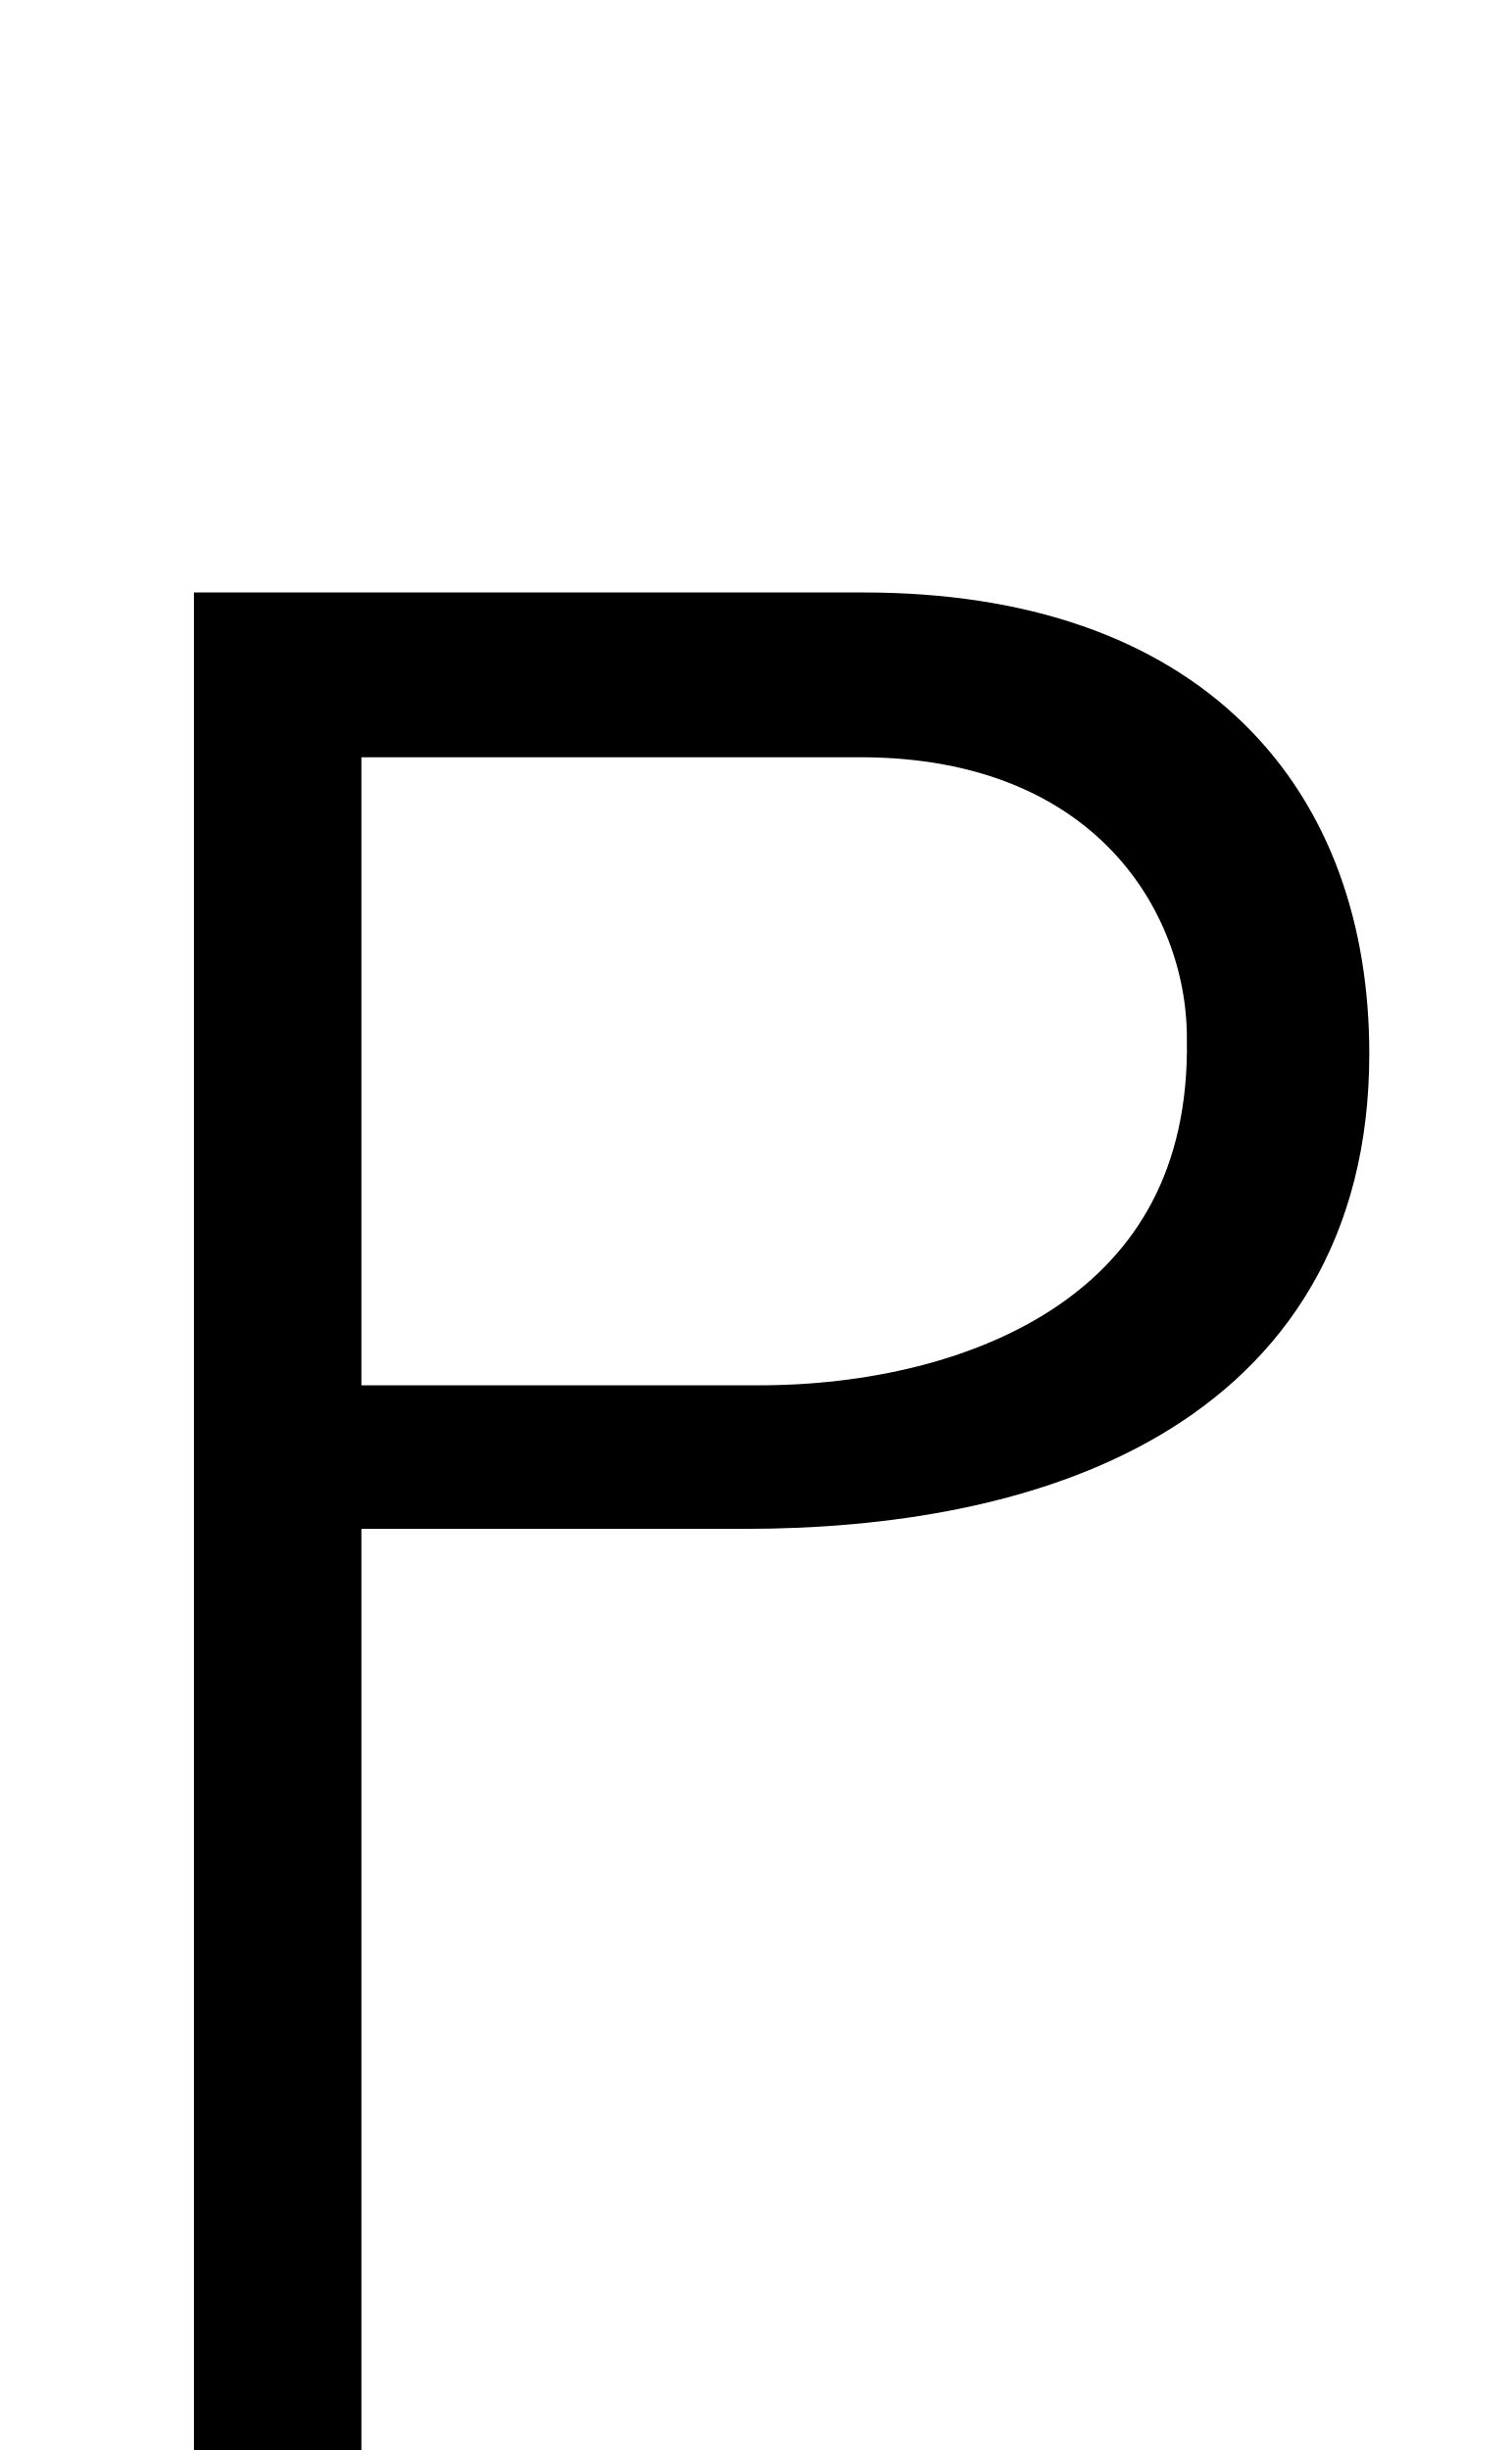
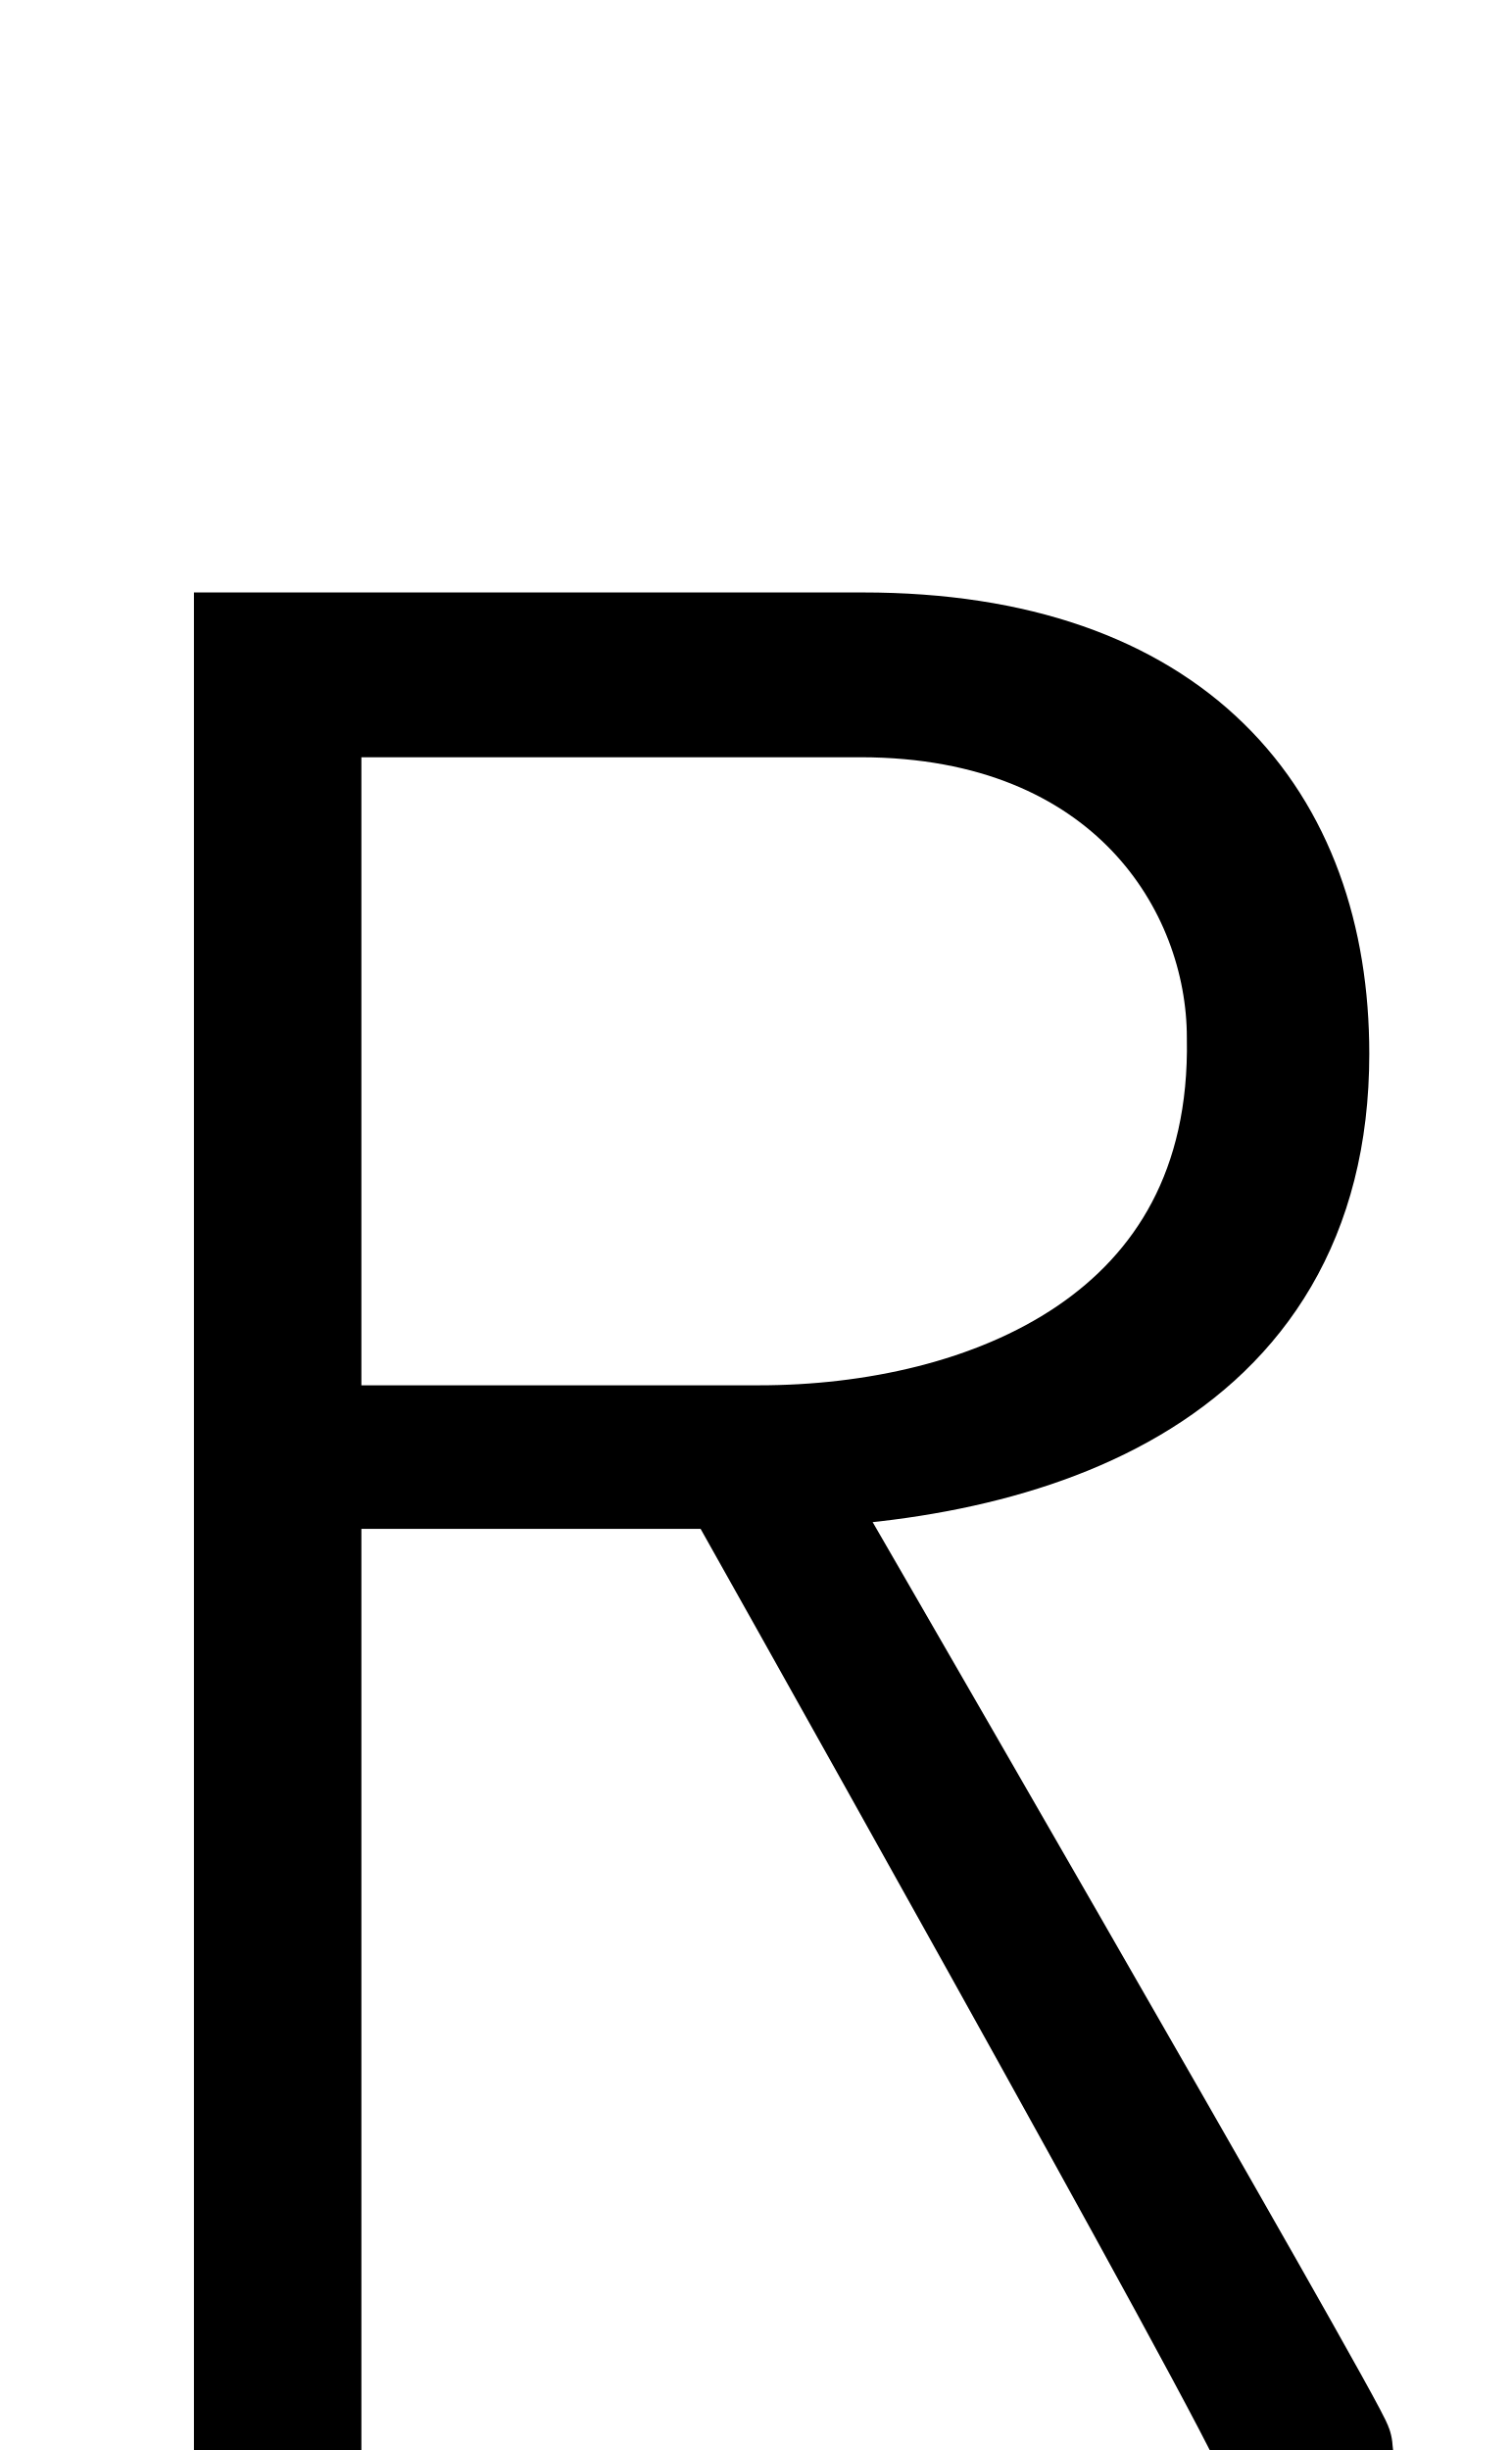
<svg xmlns="http://www.w3.org/2000/svg" version="1.1" viewBox="0 -288 1264 2048" id="svg6" width="1264" height="2048">
  <defs id="defs10" />
  <g id="layer1" style="display:none">
-     <g transform="matrix(1,0,0,-1,0,1760)" id="g4" style="fill:#cccccc">
-       <path style="fill:#cccccc" d="m 160,0 v 1552 h 472 q 248,0 380,-96 132,-96 132,-288 0,-192 -132,-296 Q 880,768 632,768 H 312 V 0 Z m 152,904 h 320 q 192,0 280,68 88,68 88,196 0,128 -88,188 -88,60 -280,60 H 312 Z" id="path2" />
+     <g transform="matrix(1,0,0,-1,0,1760)" id="g4" style="fill:#b3b3b3">
+       <path style="fill:#b3b3b3" d="m 160,0 v 1552 h 472 q 248,0 380,-96 132,-96 132,-288 0,-192 -132,-296 Q 910,791 736,773 L 1184,0 H 1000 L 582,768 H 312 V 0 Z m 152,904 h 320 q 192,0 280,68 88,68 88,196 0,128 -88,188 -88,60 -280,60 H 312 Z" id="path2" />
    </g>
  </g>
  <g id="layer2" style="display:none">
    <path style="display:inline;fill:none;fill-rule:evenodd;stroke:#ff0000;stroke-width:1.298px;stroke-linecap:butt;stroke-linejoin:miter;stroke-opacity:1" d="M -357.865,1779.351 H 1342.733" id="path824-3" />
    <path style="display:inline;fill:none;fill-rule:evenodd;stroke:#0000ff;stroke-width:1.298px;stroke-linecap:butt;stroke-linejoin:miter;stroke-opacity:1" d="M -357.865,1759.351 H 1342.733" id="path824-3-6" />
    <path style="display:inline;fill:none;fill-rule:evenodd;stroke:#0000ff;stroke-width:1.298px;stroke-linecap:butt;stroke-linejoin:miter;stroke-opacity:1" d="m -357.865,593.751 1700.598,-1e-5" id="path824-3-6-7" />
    <path style="display:inline;fill:none;fill-rule:evenodd;stroke:#0000ff;stroke-width:1.298px;stroke-linecap:butt;stroke-linejoin:miter;stroke-opacity:1" d="m -357.865,134.134 1700.598,-10e-6" id="path824-3-6-7-3-6" />
    <path style="display:inline;fill:none;fill-rule:evenodd;stroke:#00ff00;stroke-width:1.298px;stroke-linecap:butt;stroke-linejoin:miter;stroke-opacity:1" d="m -357.865,208.134 1700.598,-10e-6" id="path824-3-6-7-3-6-3" />
  </g>
  <g id="layer3" style="display:inline">
    <path id="path5236-7-72-2" d="m 211.317,940 h 411.341 c 227.648,0 472.059,-74.272 472.059,-347.031 0,-193.472 -115.494,-335.728 -373.42,-335.728 H 212.133 V 1760" style="display:inline;fill:none;fill-rule:evenodd;stroke:#000000;stroke-width:100;stroke-linecap:butt;stroke-linejoin:miter;stroke-miterlimit:4;stroke-dasharray:none;stroke-opacity:1" class="ext" />
  </g>
  <g id="layer4" style="display:inline">
-     <path id="path5236-72-2" d="M 252.353,920 H 634.657 c 190.211,0 412.353,-85.42 407.546,-340.712 C 1042.203,449.523 945.412,295 719.22,295 H 252.122 V 1760 M 634.582,920 H 252.353" style="display:inline;fill:none;fill-rule:evenodd;stroke:#000000;stroke-width:100;stroke-linecap:butt;stroke-linejoin:miter;stroke-miterlimit:4;stroke-dasharray:none;stroke-opacity:1" class="int" />
+     <path id="path5236-72-2" d="M 252.353,920 H 606.867 634.657 c 190.211,0 412.353,-85.42 407.546,-340.712 C 1042.203,449.523 945.412,295 719.22,295 H 252.122 V 1760 M 634.582,920 H 252.353" style="display:inline;fill:none;fill-rule:evenodd;stroke:#000000;stroke-width:100;stroke-linecap:butt;stroke-linejoin:miter;stroke-miterlimit:4;stroke-dasharray:none;stroke-opacity:1" class="int" />
+     <path style="display:inline;fill:none;fill-rule:evenodd;stroke:#000000;stroke-width:100;stroke-linecap:butt;stroke-linejoin:miter;stroke-miterlimit:4;stroke-dasharray:none;stroke-opacity:1" d="m 603.696,919.908 c 0,0 462.451,822.23 462.451,840.092" id="path1014" class="int" />
+     <path style="display:inline;fill:none;fill-rule:evenodd;stroke:#000000;stroke-width:100;stroke-linecap:butt;stroke-linejoin:miter;stroke-miterlimit:4;stroke-dasharray:none;stroke-opacity:1" d="m 634.582,920 c 0,0 480.026,829.462 480.026,840" id="path1014-7" class="ext" />
  </g>
</svg>
